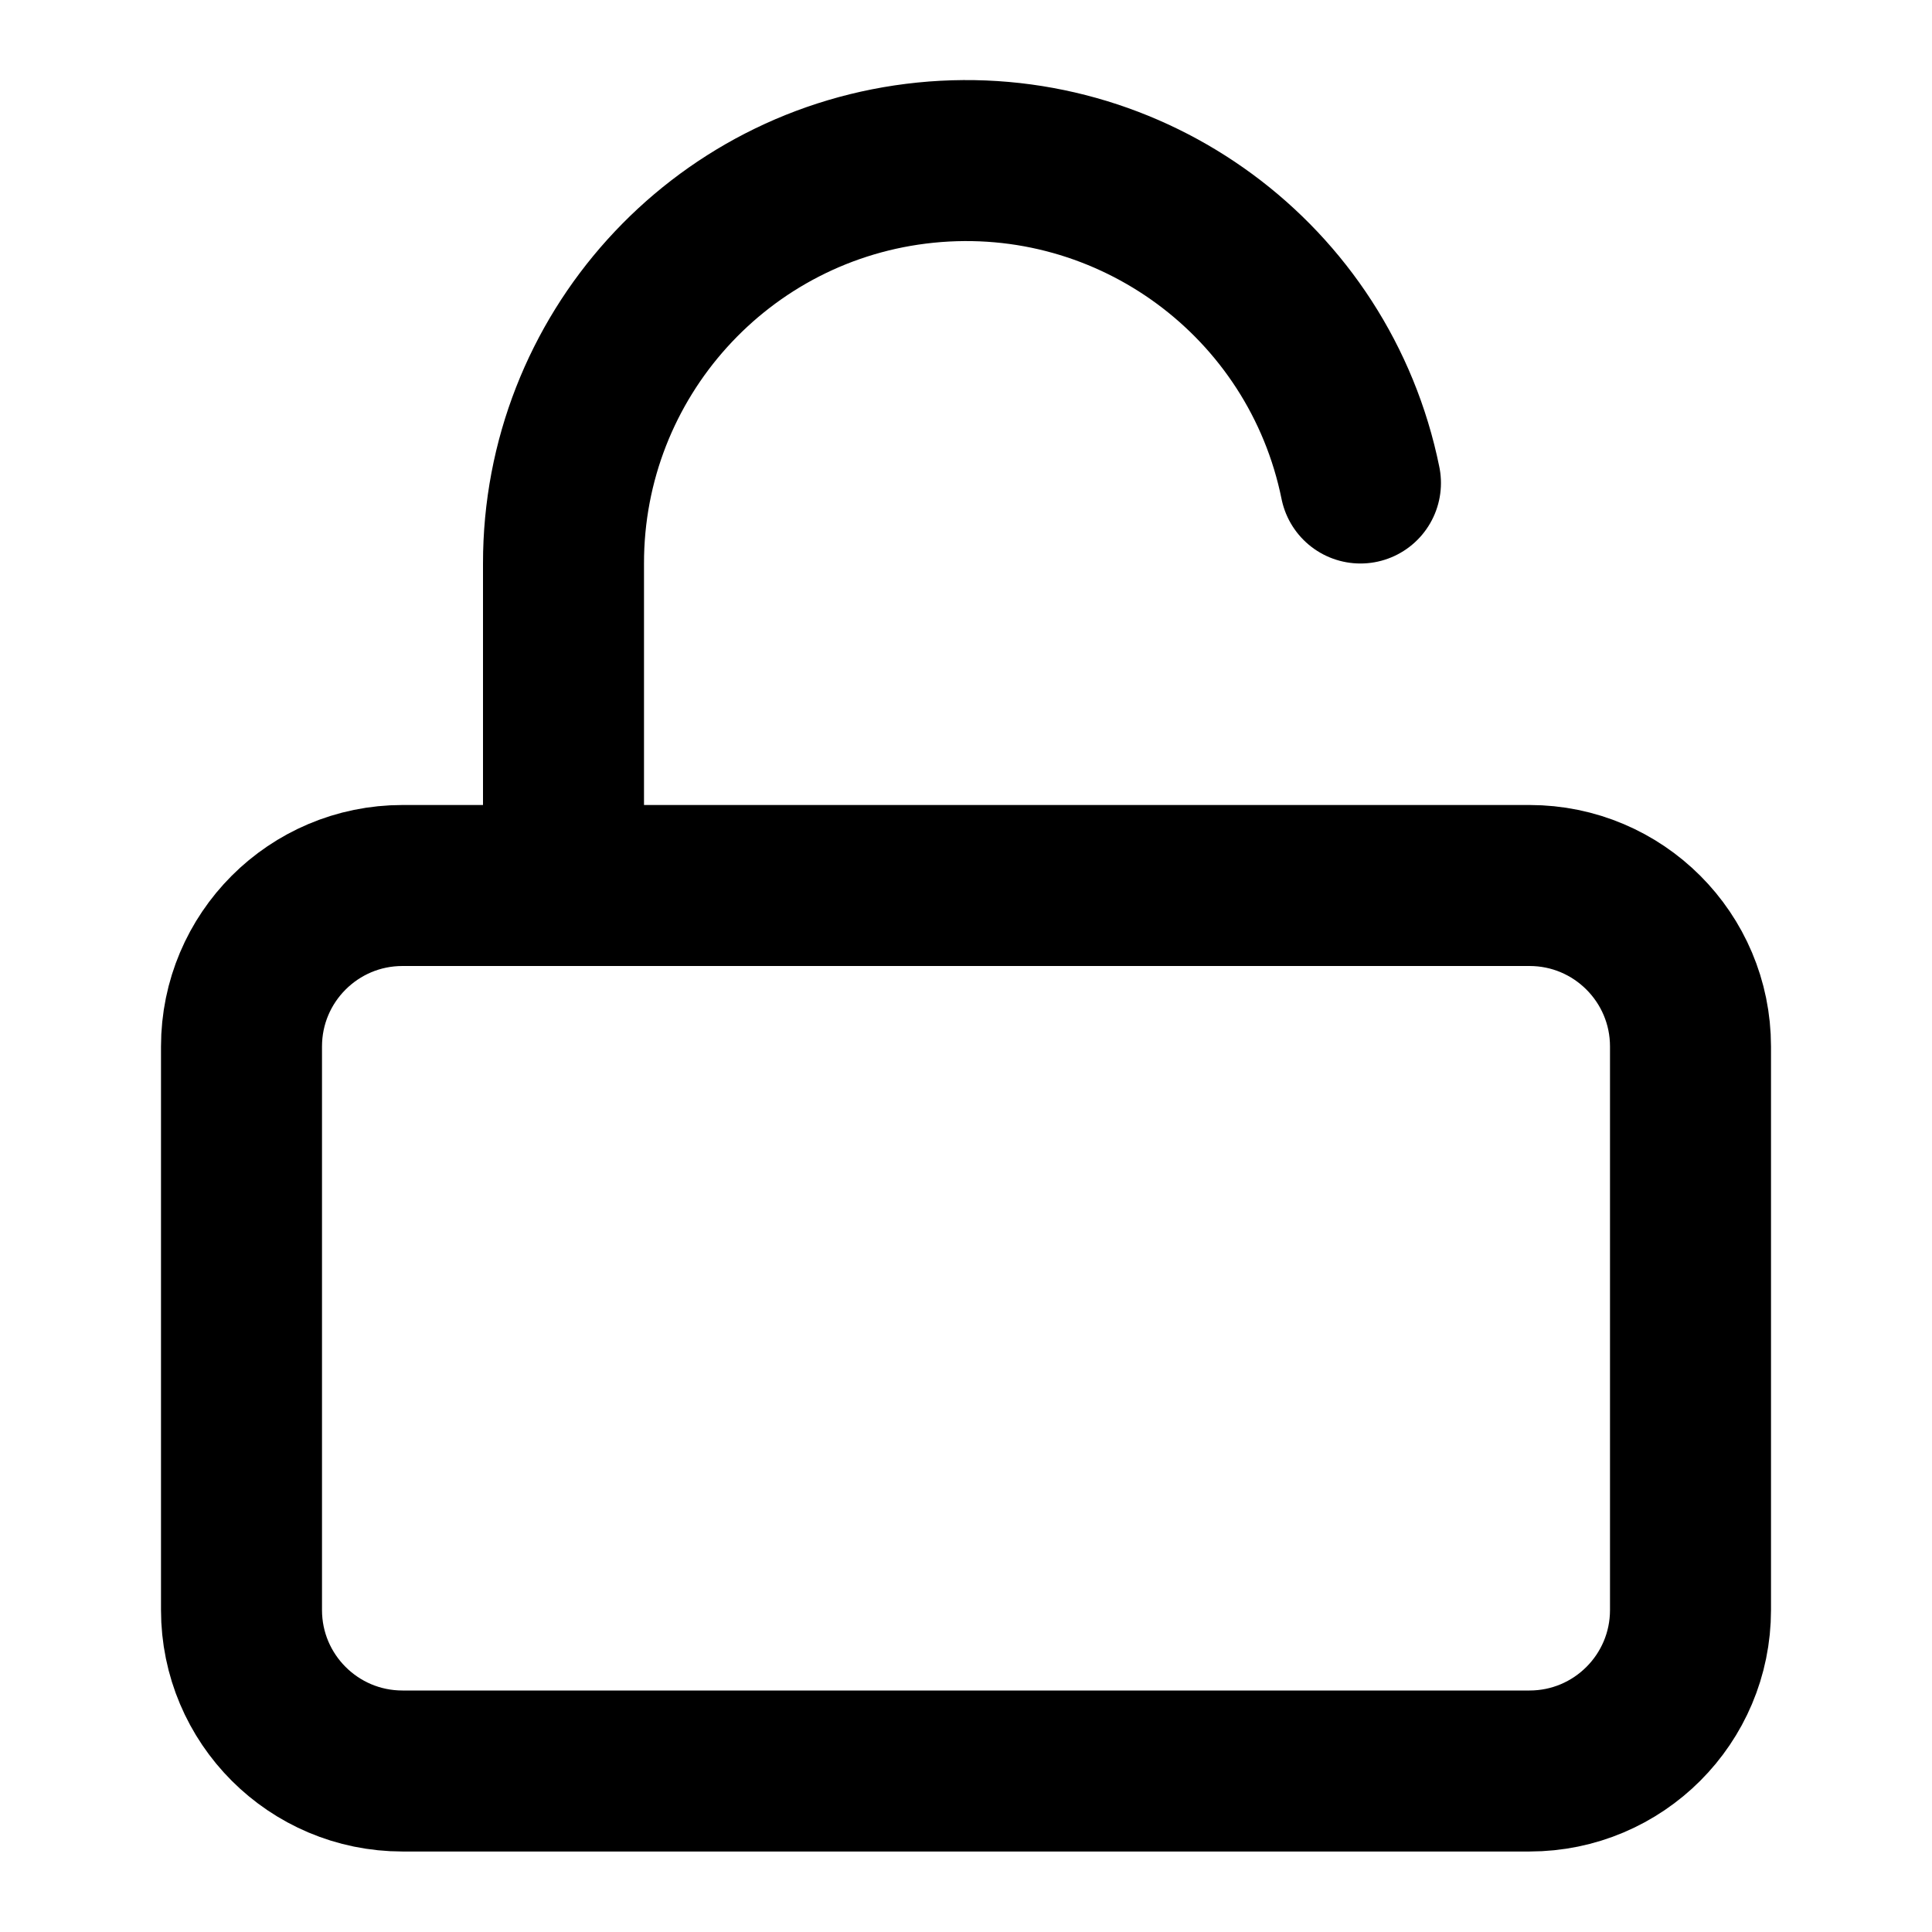
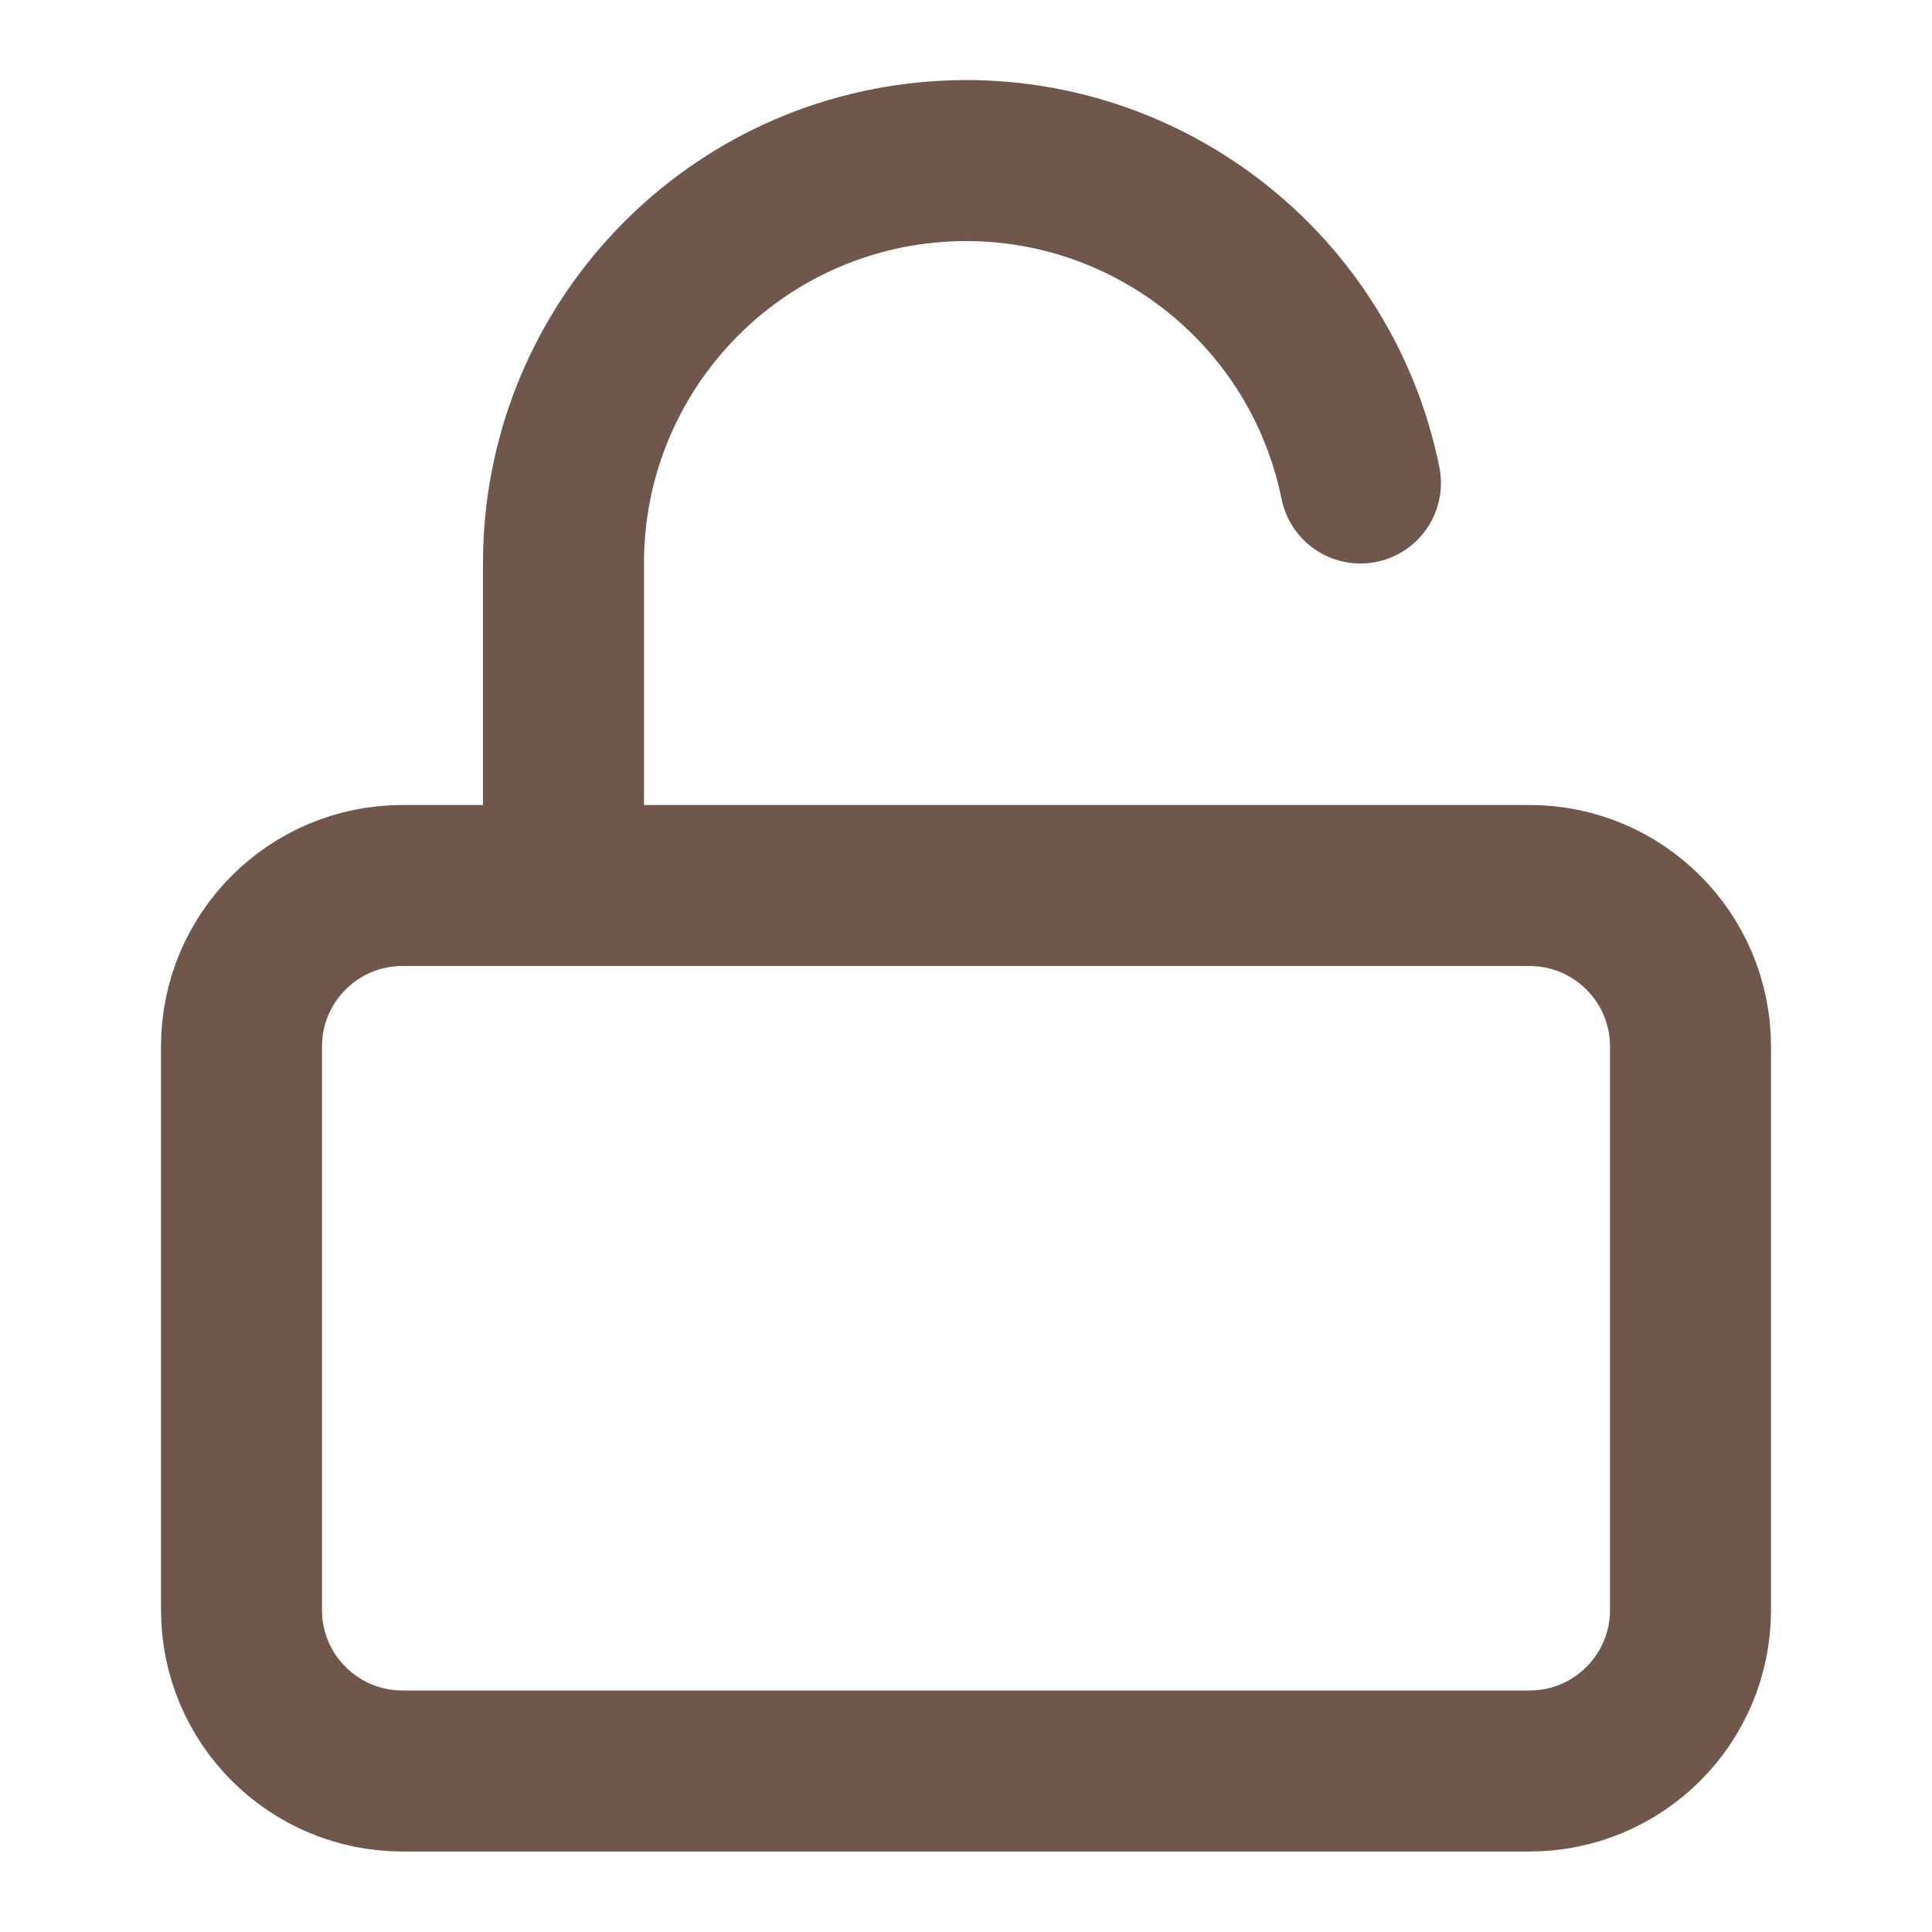
- <svg xmlns="http://www.w3.org/2000/svg" class="lucide lucide-unlock" width="24" height="24" viewBox="0 0 24 24" fill="none" stroke="currentColor" stroke-width="2" stroke-linecap="round" stroke-linejoin="round">
+ <svg xmlns="http://www.w3.org/2000/svg" class="lucide lucide-unlock" width="24" height="24" viewBox="0 0 24 24" fill="none" stroke="#6F574C" stroke-width="2" stroke-linecap="round" stroke-linejoin="round">
  <rect width="18" height="11" x="3" y="11" rx="2" ry="2" />
  <path d="M7 11V7a5 5 0 0 1 9.9-1" />
</svg>
